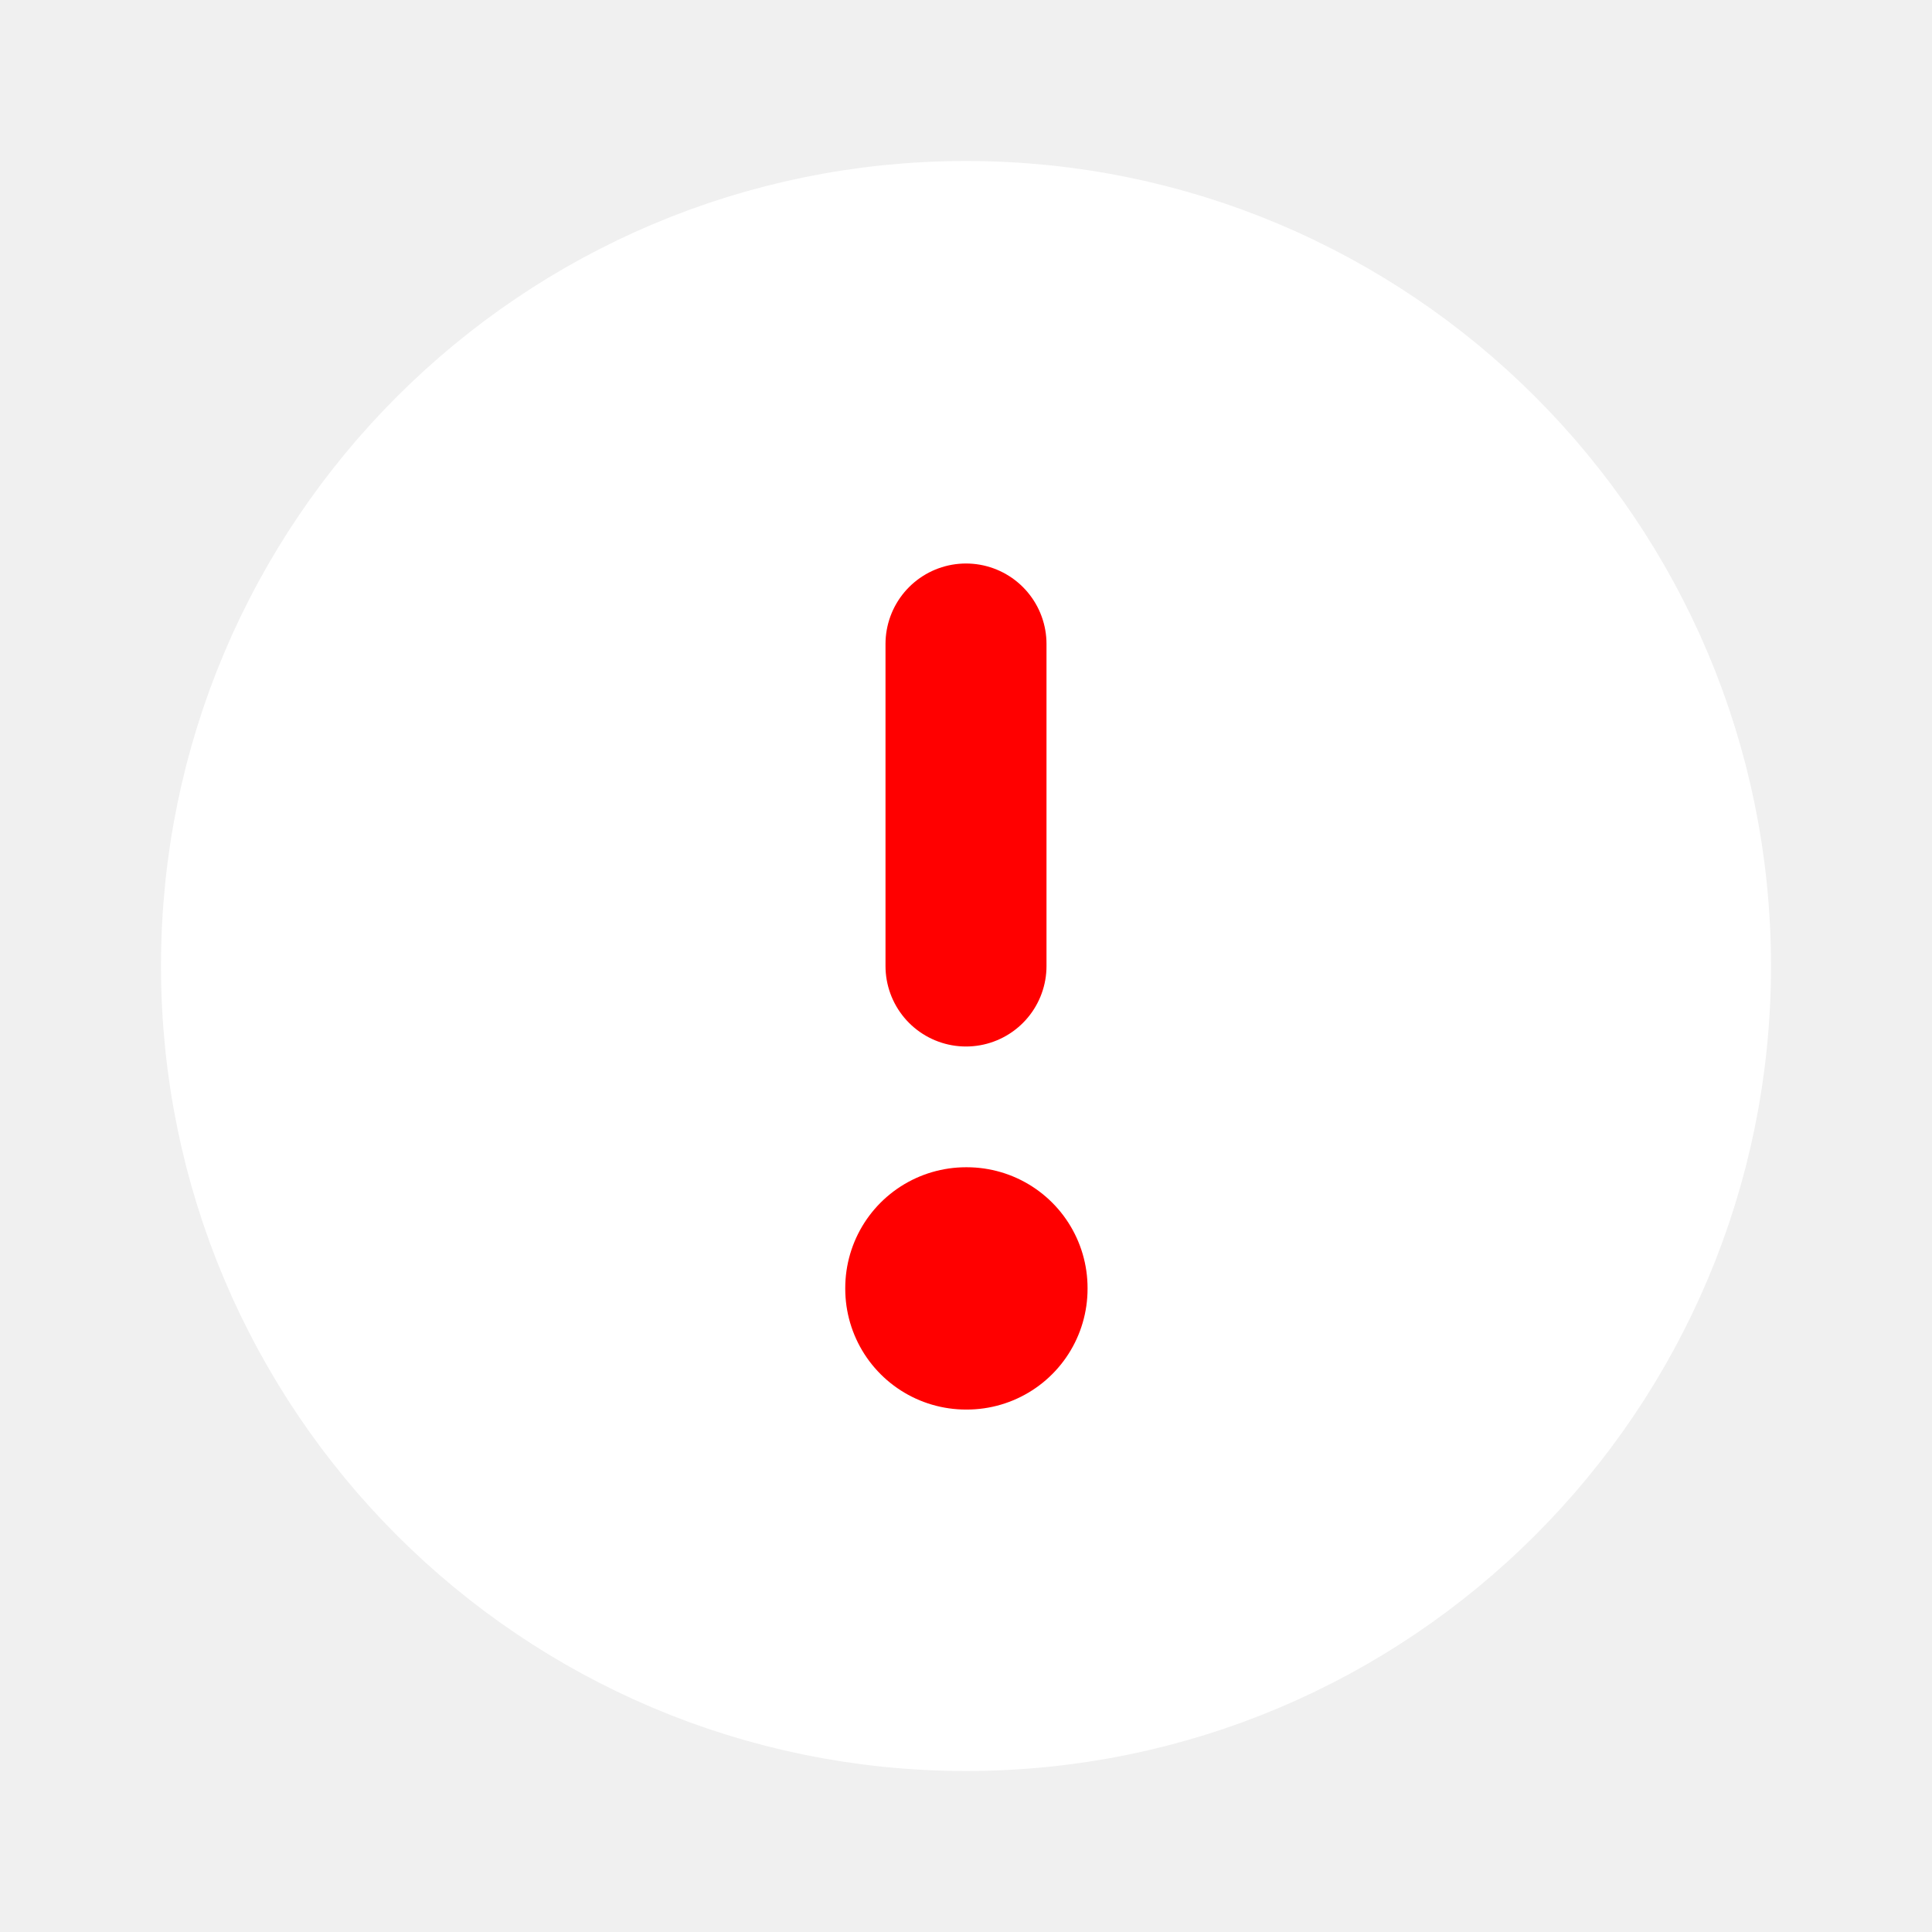
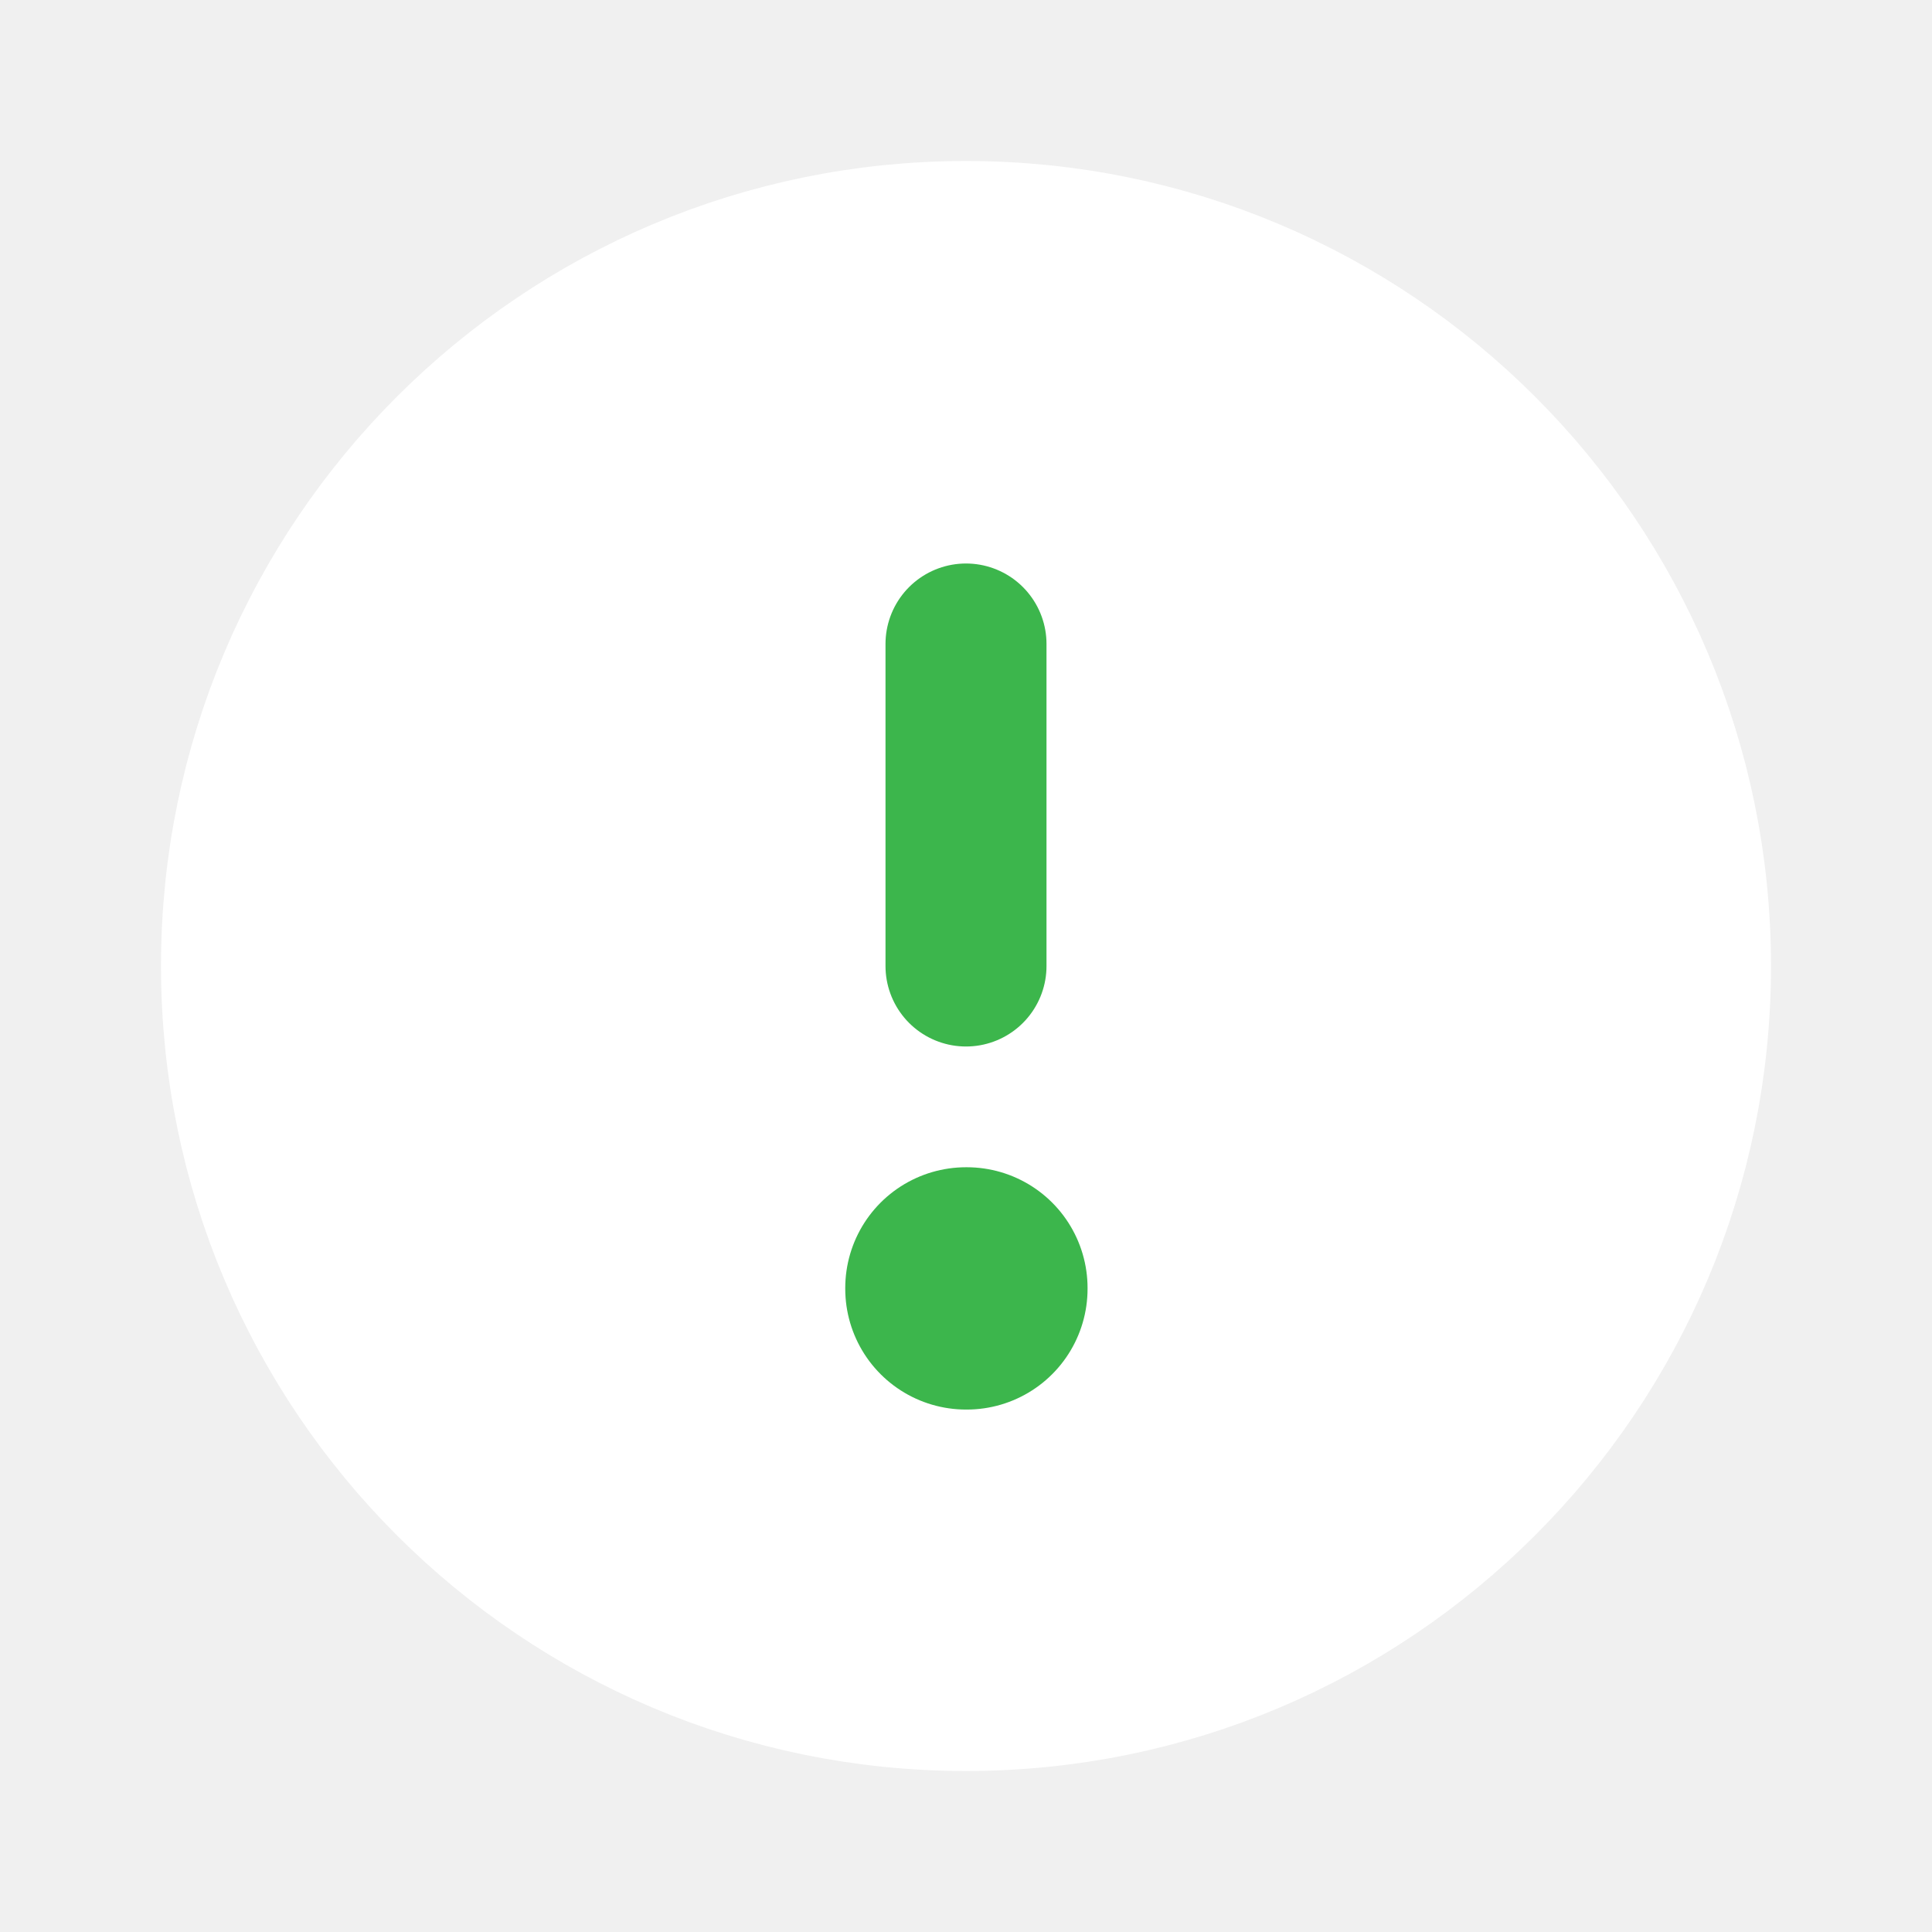
<svg xmlns="http://www.w3.org/2000/svg" width="24" height="24" viewBox="0 0 24 24" fill="none">
  <g clip-path="url(#clip0_429_3576)">
    <circle cx="12" cy="12" r="9" fill="white" stroke="white" stroke-width="2" stroke-linecap="round" stroke-linejoin="round" />
-     <rect x="12" y="16" width="0.01" height="0.01" stroke="#FF0000" stroke-width="3" stroke-linejoin="round" />
-     <path d="M12 12L12 8" stroke="#FF0000" stroke-width="2" stroke-linecap="round" stroke-linejoin="round" />
+     <rect x="12" y="16" width="0.01" height="0.01" stroke="#3CB64C" stroke-width="3" stroke-linejoin="round" />
+     <path d="M12 12L12 8" stroke="#3CB64C" stroke-width="2" stroke-linecap="round" stroke-linejoin="round" />
  </g>
  <defs>
    <clipPath id="clip0_429_3576">
      <rect width="24" height="24" fill="white" />
    </clipPath>
  </defs>
</svg>
